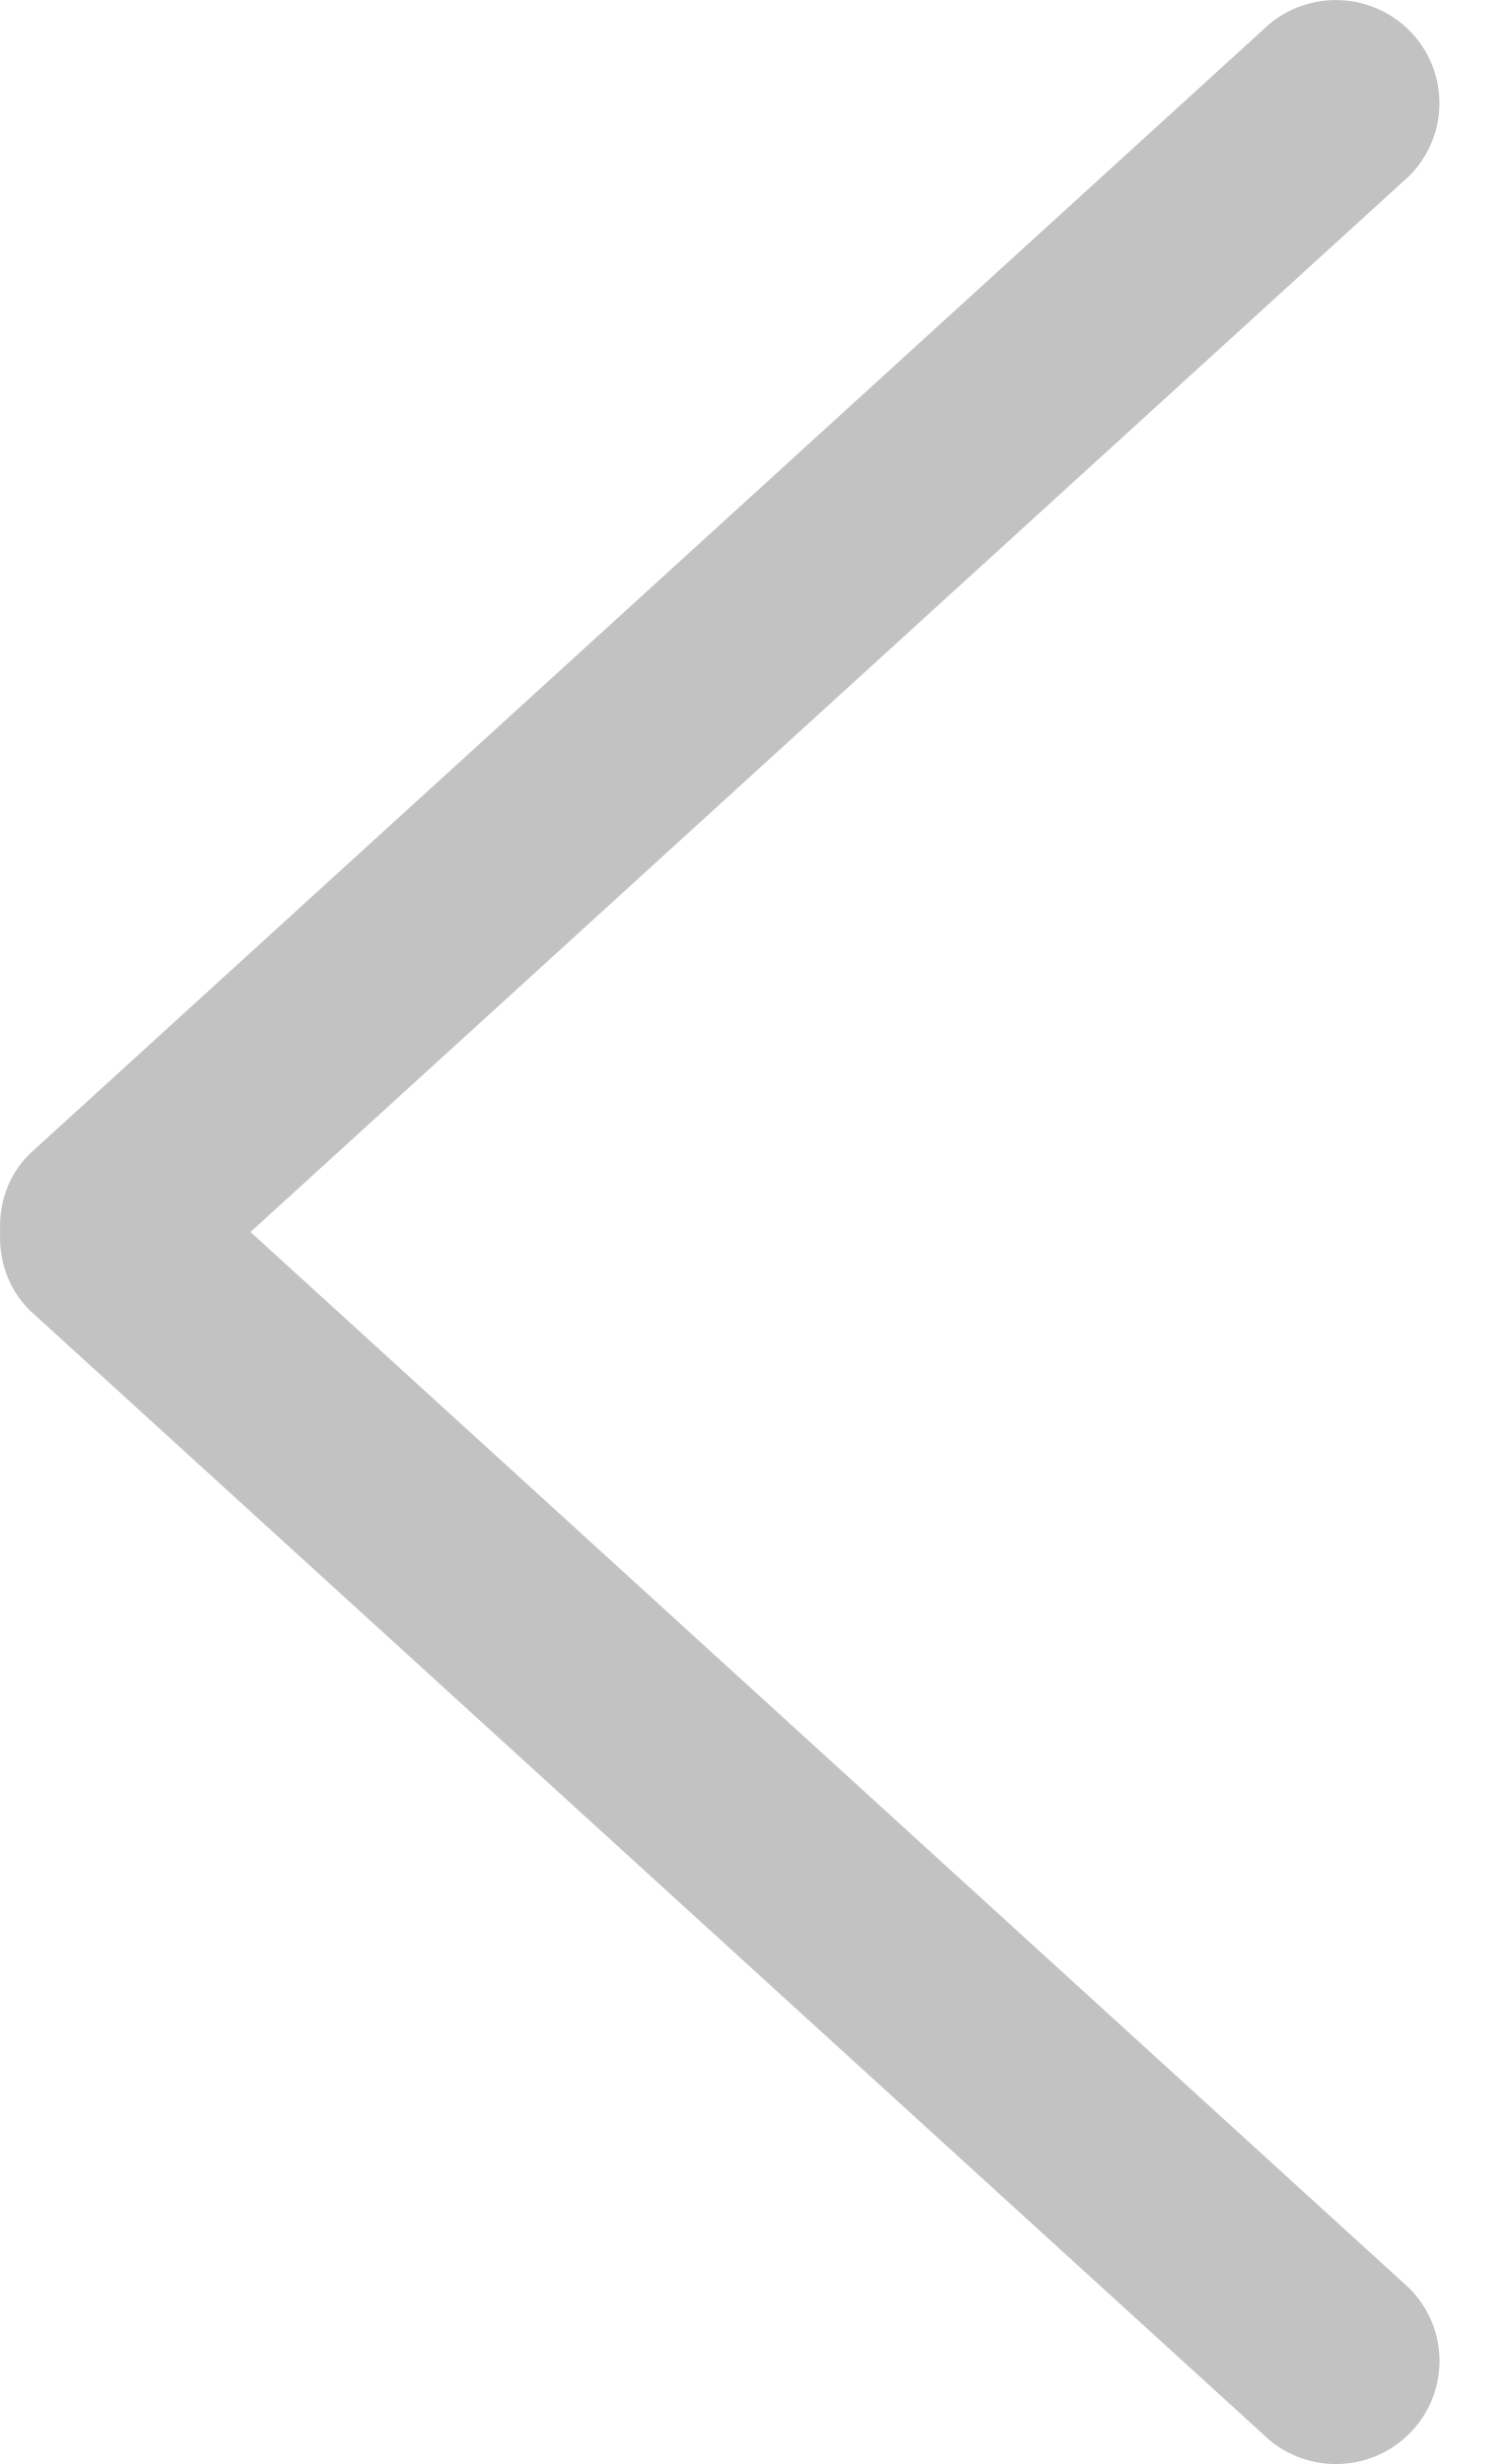
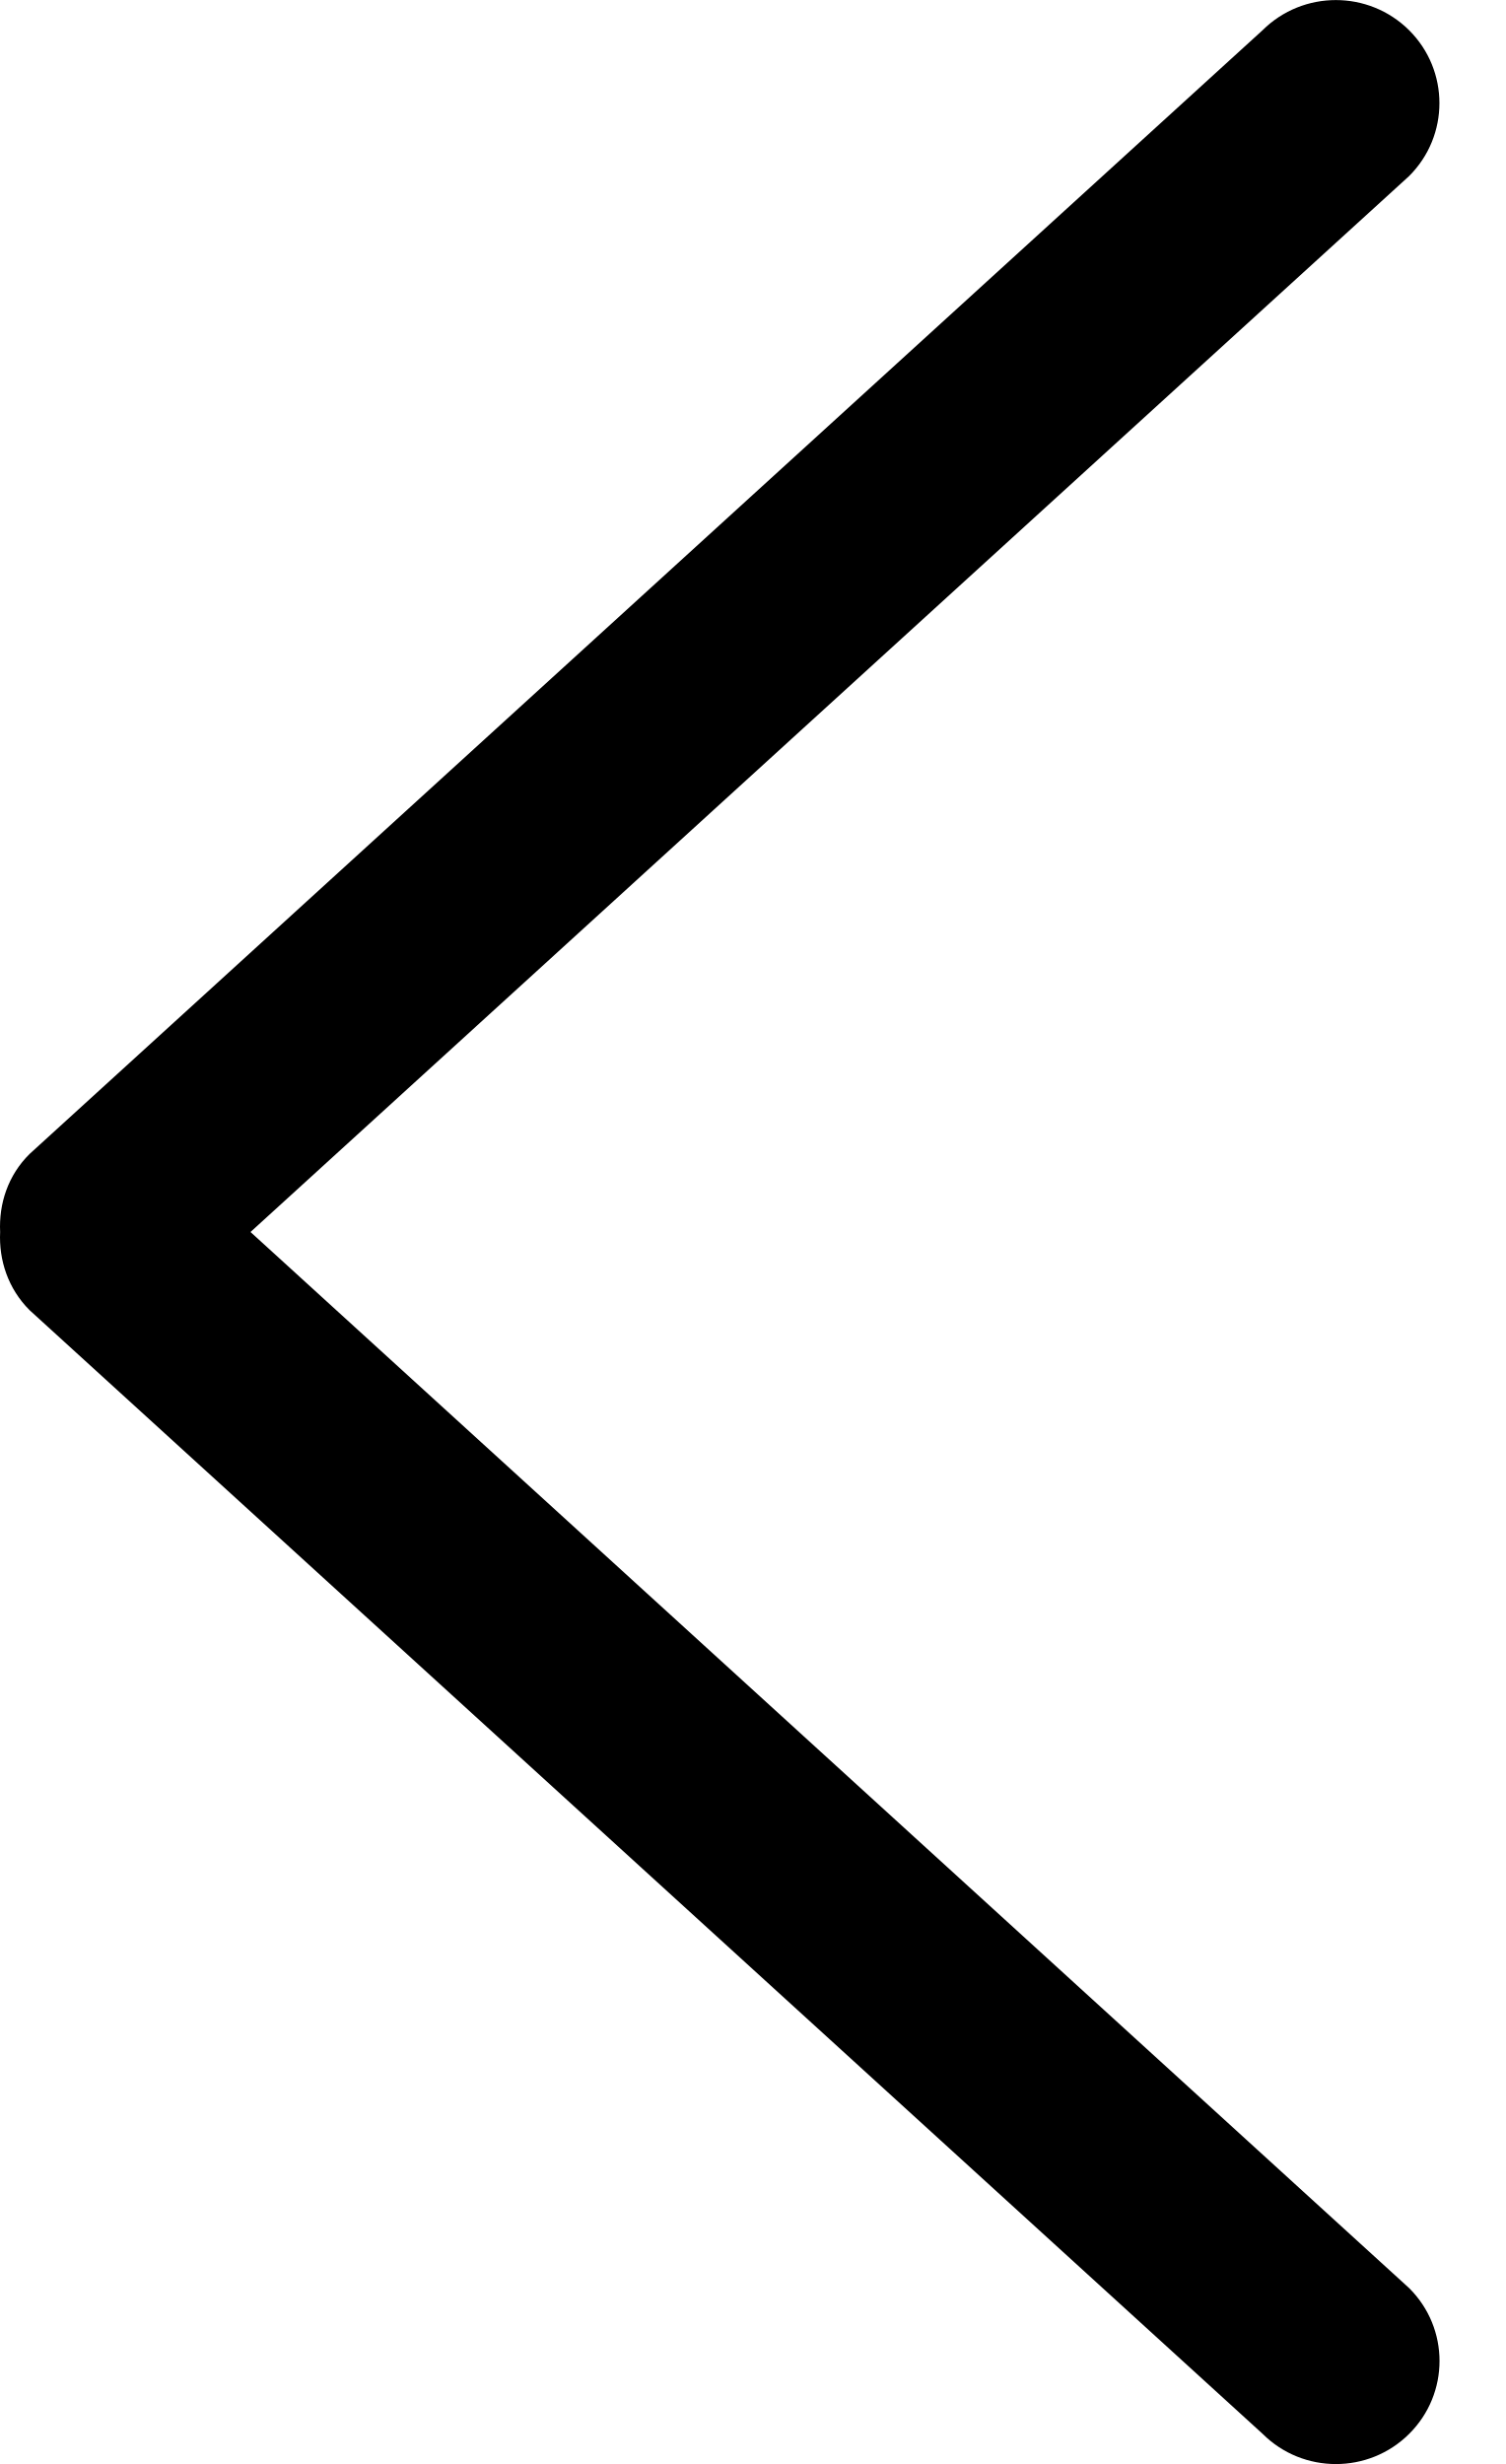
- <svg xmlns="http://www.w3.org/2000/svg" width="11" height="18" viewBox="0 0 11 18" fill="none">
-   <path d="M0.216 9.571L9.224 17.78C9.519 18.074 9.999 18.074 10.294 17.78C10.59 17.486 10.59 17.009 10.294 16.715L1.83 9L10.294 1.286C10.589 0.992 10.589 0.515 10.294 0.221C9.998 -0.073 9.519 -0.073 9.223 0.221L0.216 8.43C0.058 8.586 -0.009 8.794 0.001 9C-0.009 9.206 0.059 9.414 0.216 9.571Z" fill="#C2C2C2" />
+ <svg xmlns="http://www.w3.org/2000/svg" width="11" height="18" viewBox="0 0 11 18" fill="inherit">
+   <path d="M0.216 9.571L9.224 17.78C9.519 18.074 9.999 18.074 10.294 17.78C10.59 17.486 10.59 17.009 10.294 16.715L1.83 9L10.294 1.286C10.589 0.992 10.589 0.515 10.294 0.221C9.998 -0.073 9.519 -0.073 9.223 0.221L0.216 8.43C0.058 8.586 -0.009 8.794 0.001 9C-0.009 9.206 0.059 9.414 0.216 9.571Z" fill="inherit #C2C2C2" />
</svg>
